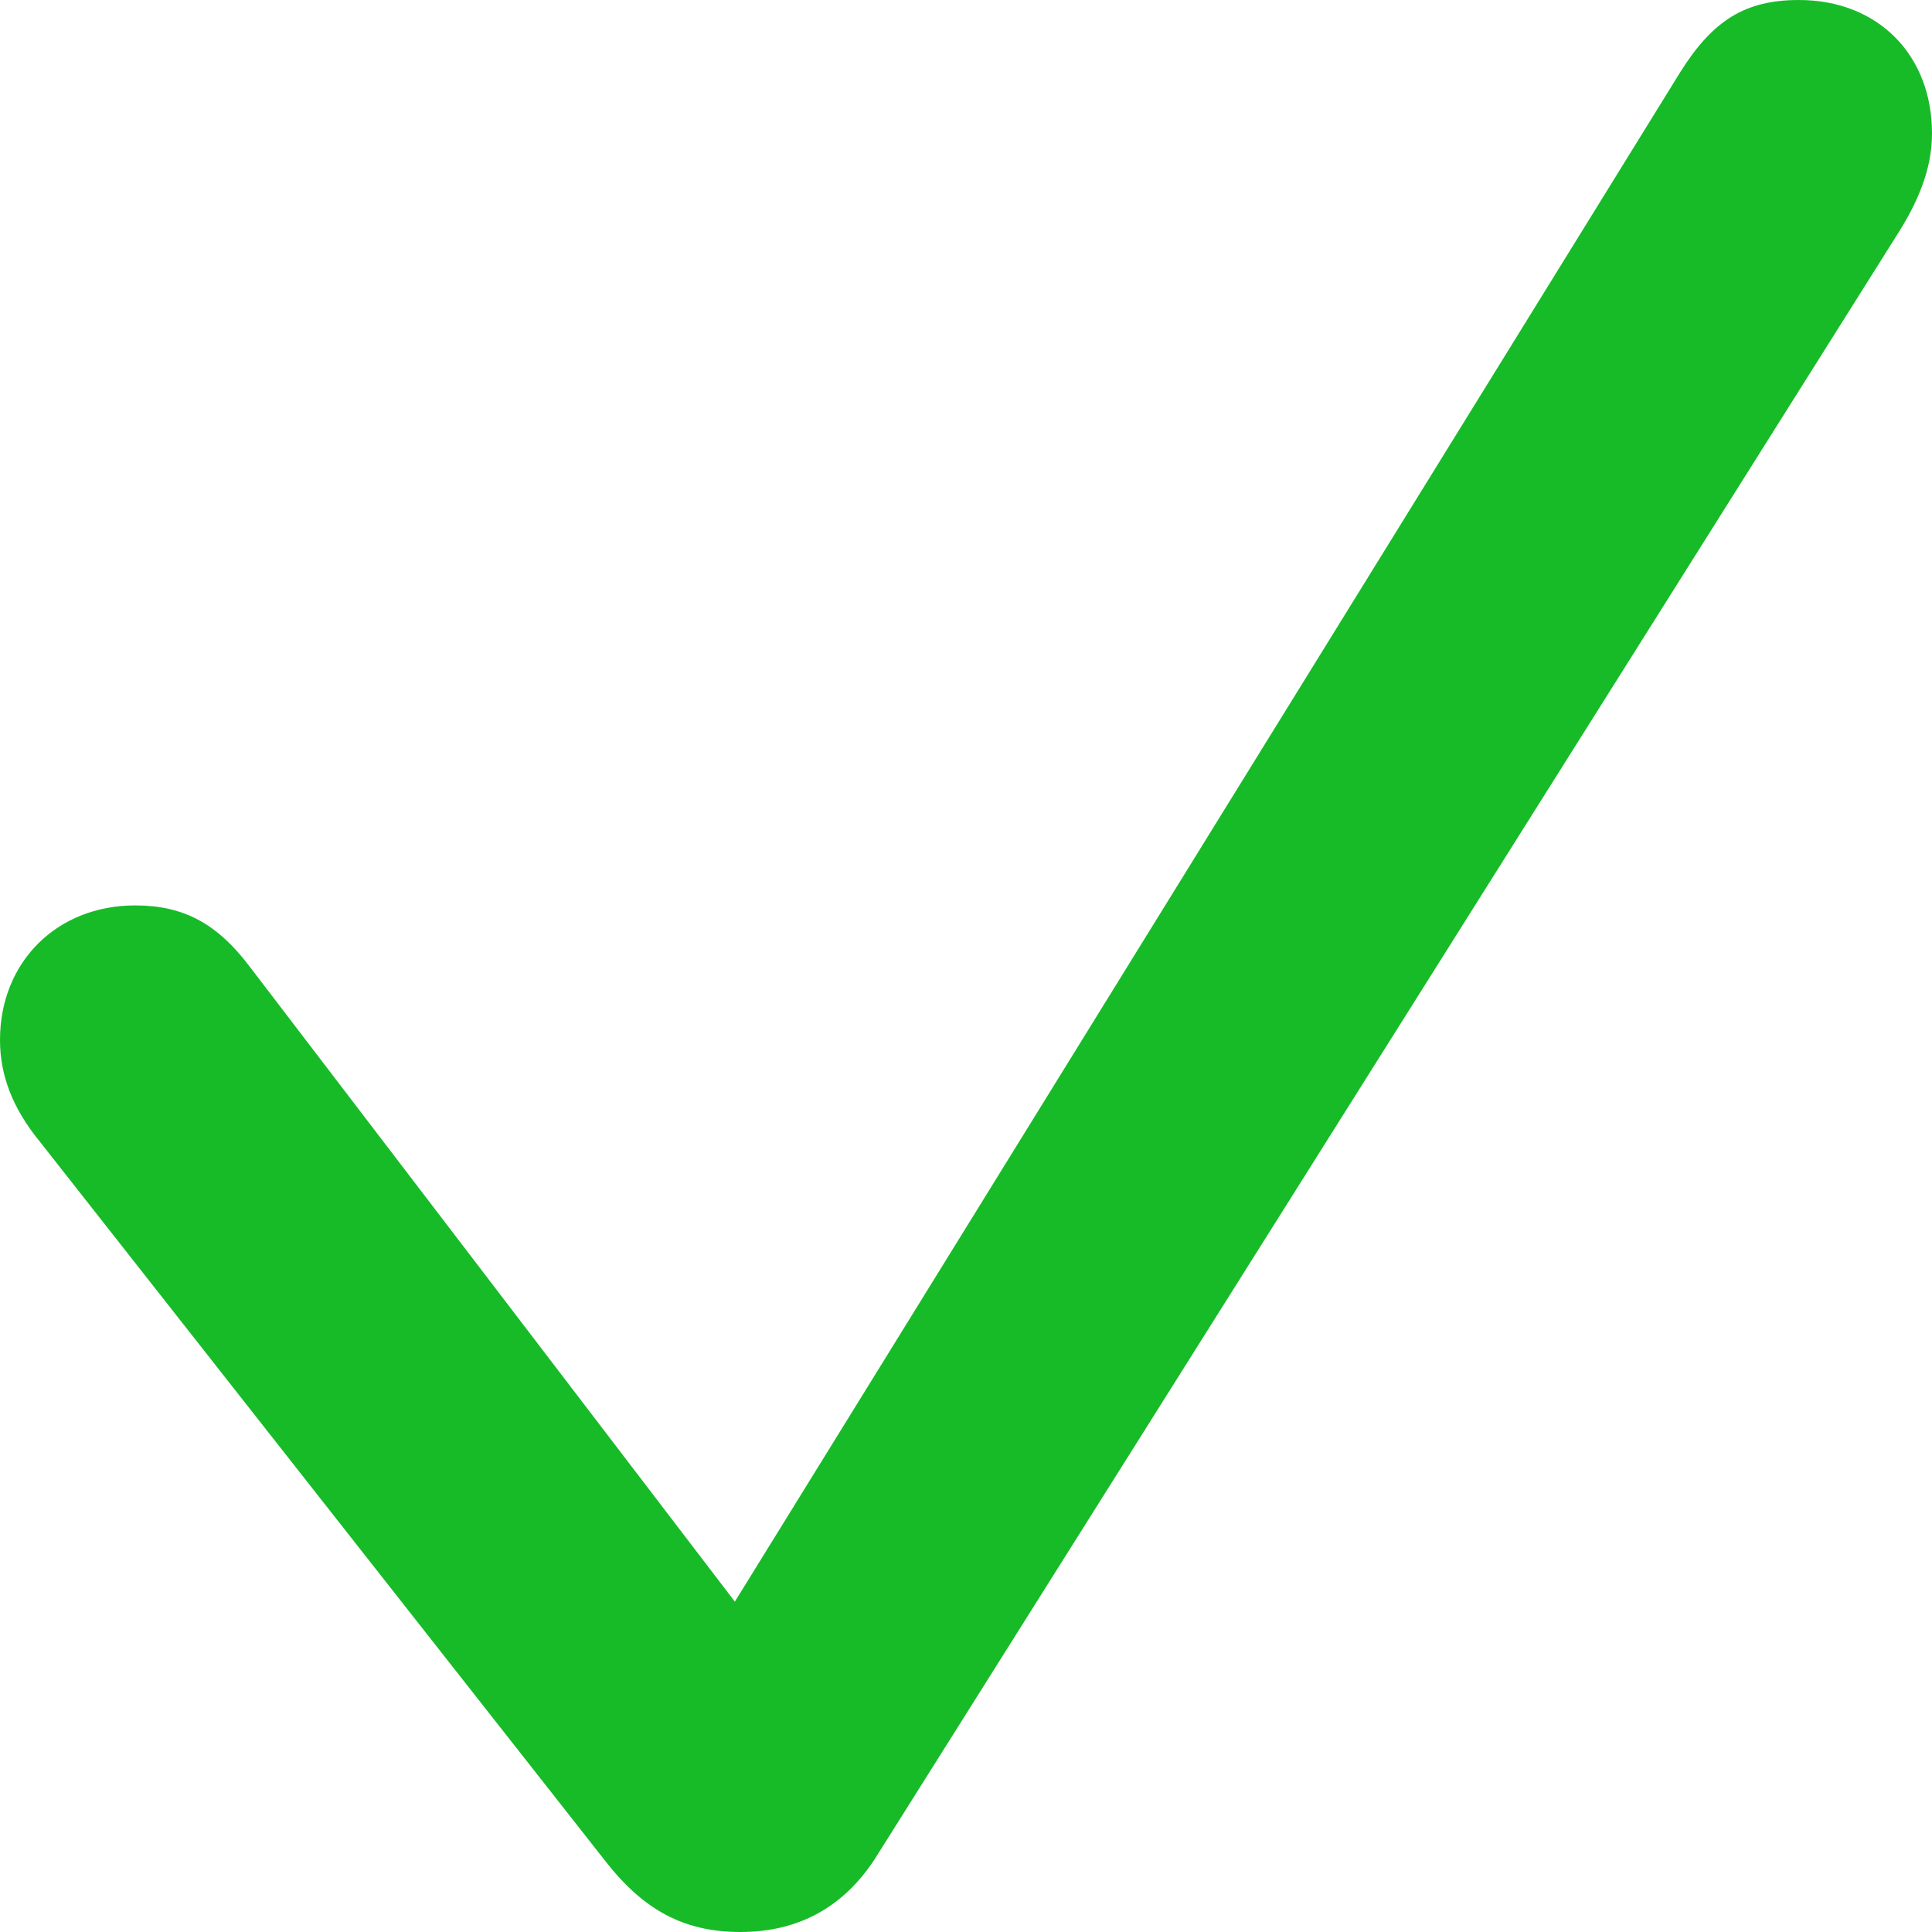
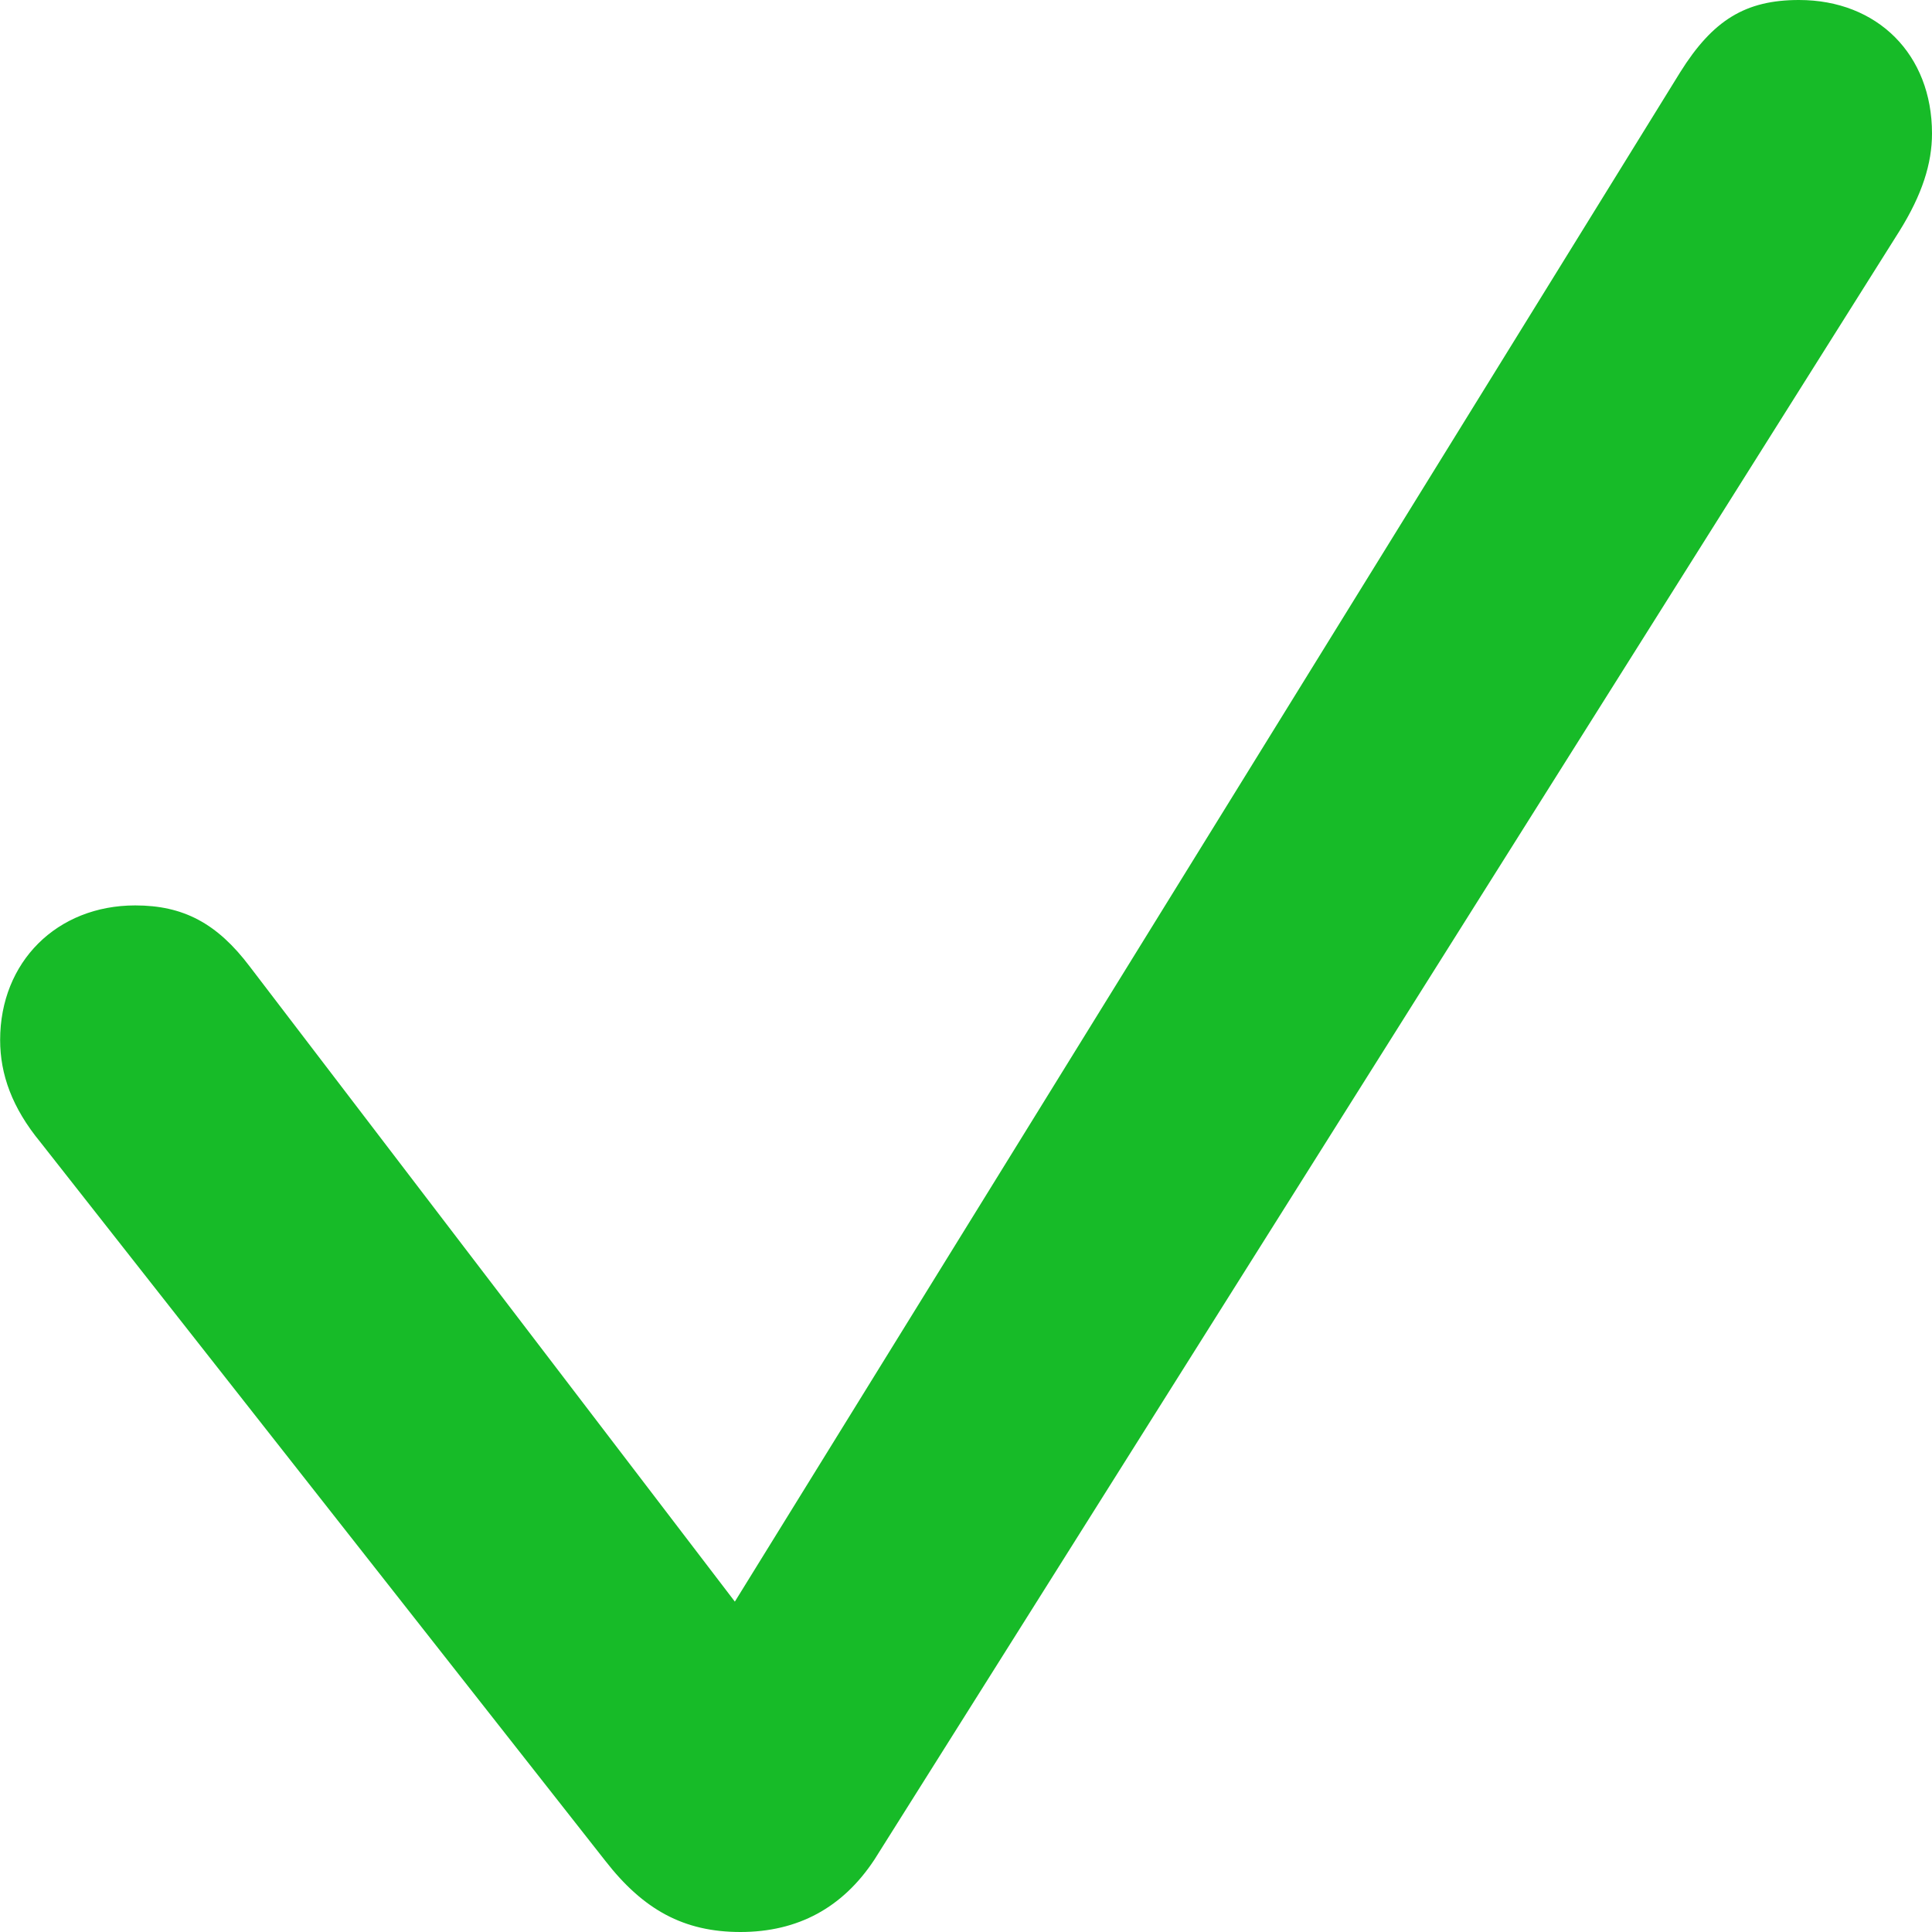
- <svg xmlns="http://www.w3.org/2000/svg" width="14" height="14" viewBox="0 0 14 14" fill="none">
-   <path d="M5.365 14C5.783 14 6.107 13.823 6.336 13.476L13.763 1.676C13.929 1.41 14 1.185 14 0.967C14 0.395 13.605 0 13.036 0C12.649 0 12.412 0.145 12.175 0.524L5.325 11.606L1.809 7.004C1.572 6.69 1.327 6.561 0.98 6.561C0.411 6.561 0 6.972 0 7.536C0 7.786 0.087 8.028 0.292 8.277L4.385 13.484C4.661 13.839 4.954 14 5.365 14Z" fill="#17BB28" />
+ <svg xmlns="http://www.w3.org/2000/svg" width="14" height="14" fill="none">
+   <path d="M5.365 14c.418 0 .742-.177.971-.524l7.427-11.8c.166-.266.237-.491.237-.709C14 .395 13.605 0 13.036 0c-.387 0-.624.145-.861.524l-6.85 11.082L1.81 7.004c-.237-.314-.482-.443-.83-.443-.568 0-.979.41-.979.975 0 .25.087.492.292.741l4.093 5.207c.276.355.569.516.98.516z" fill="#17BB28" />
</svg>
